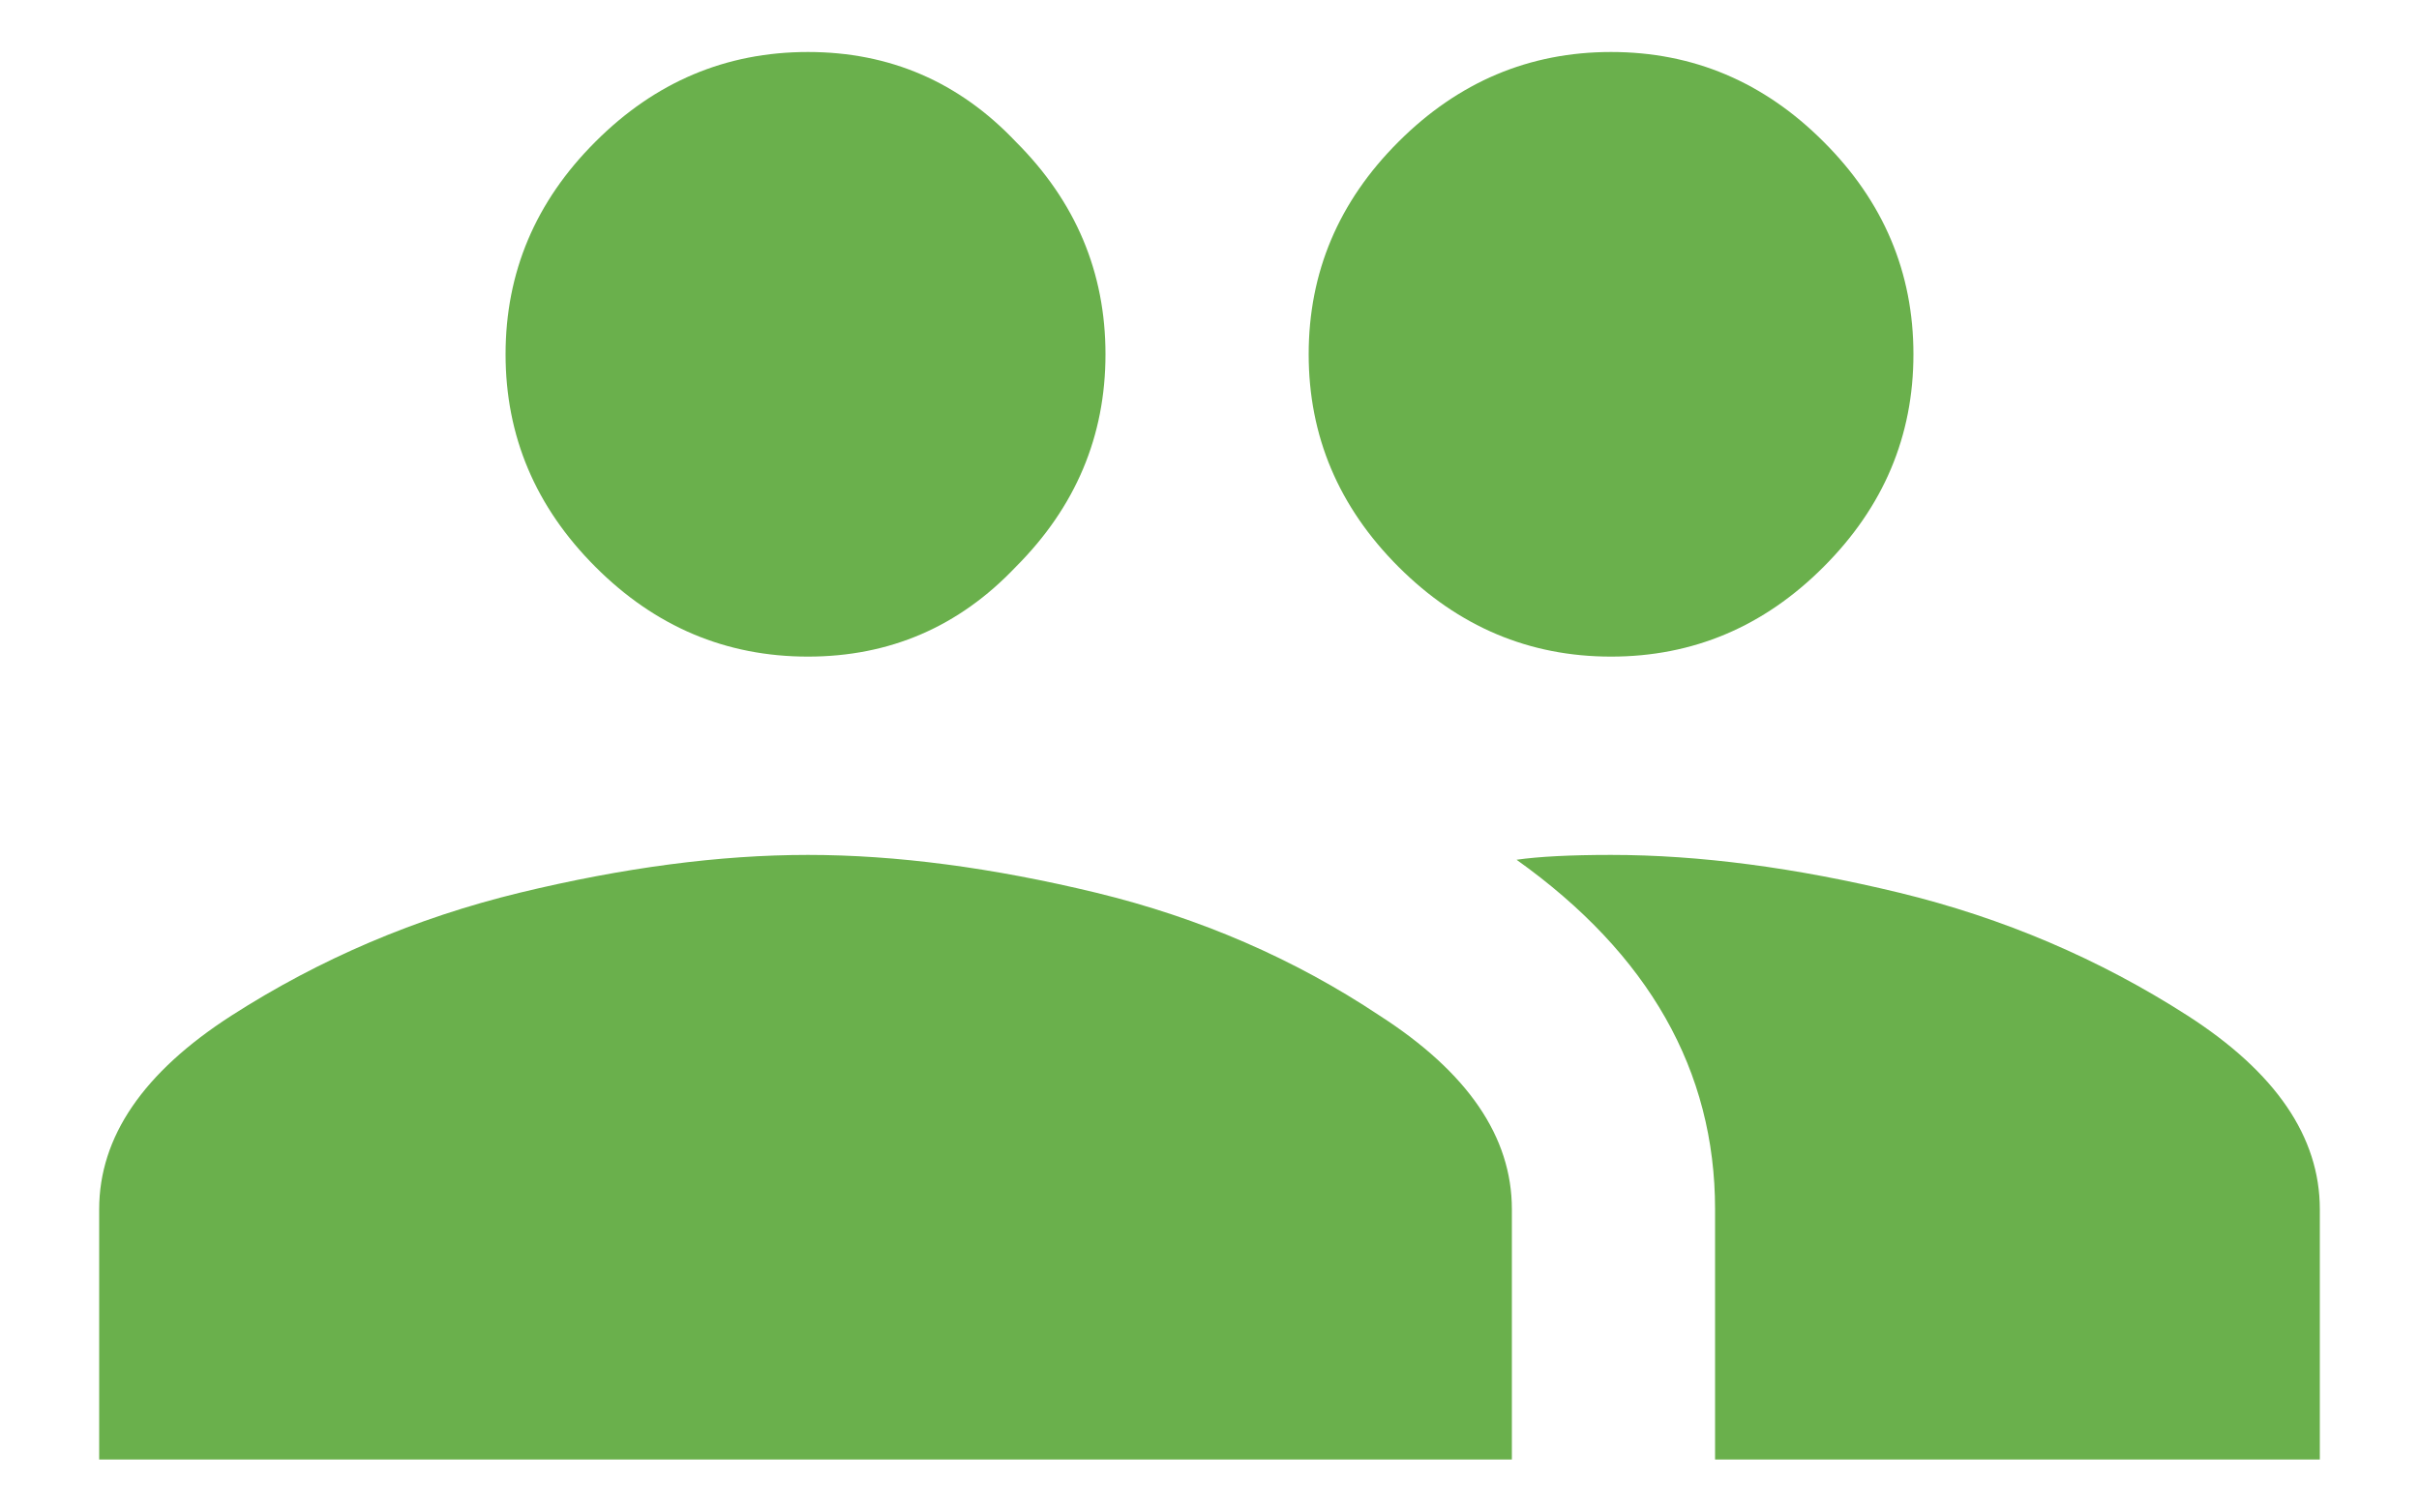
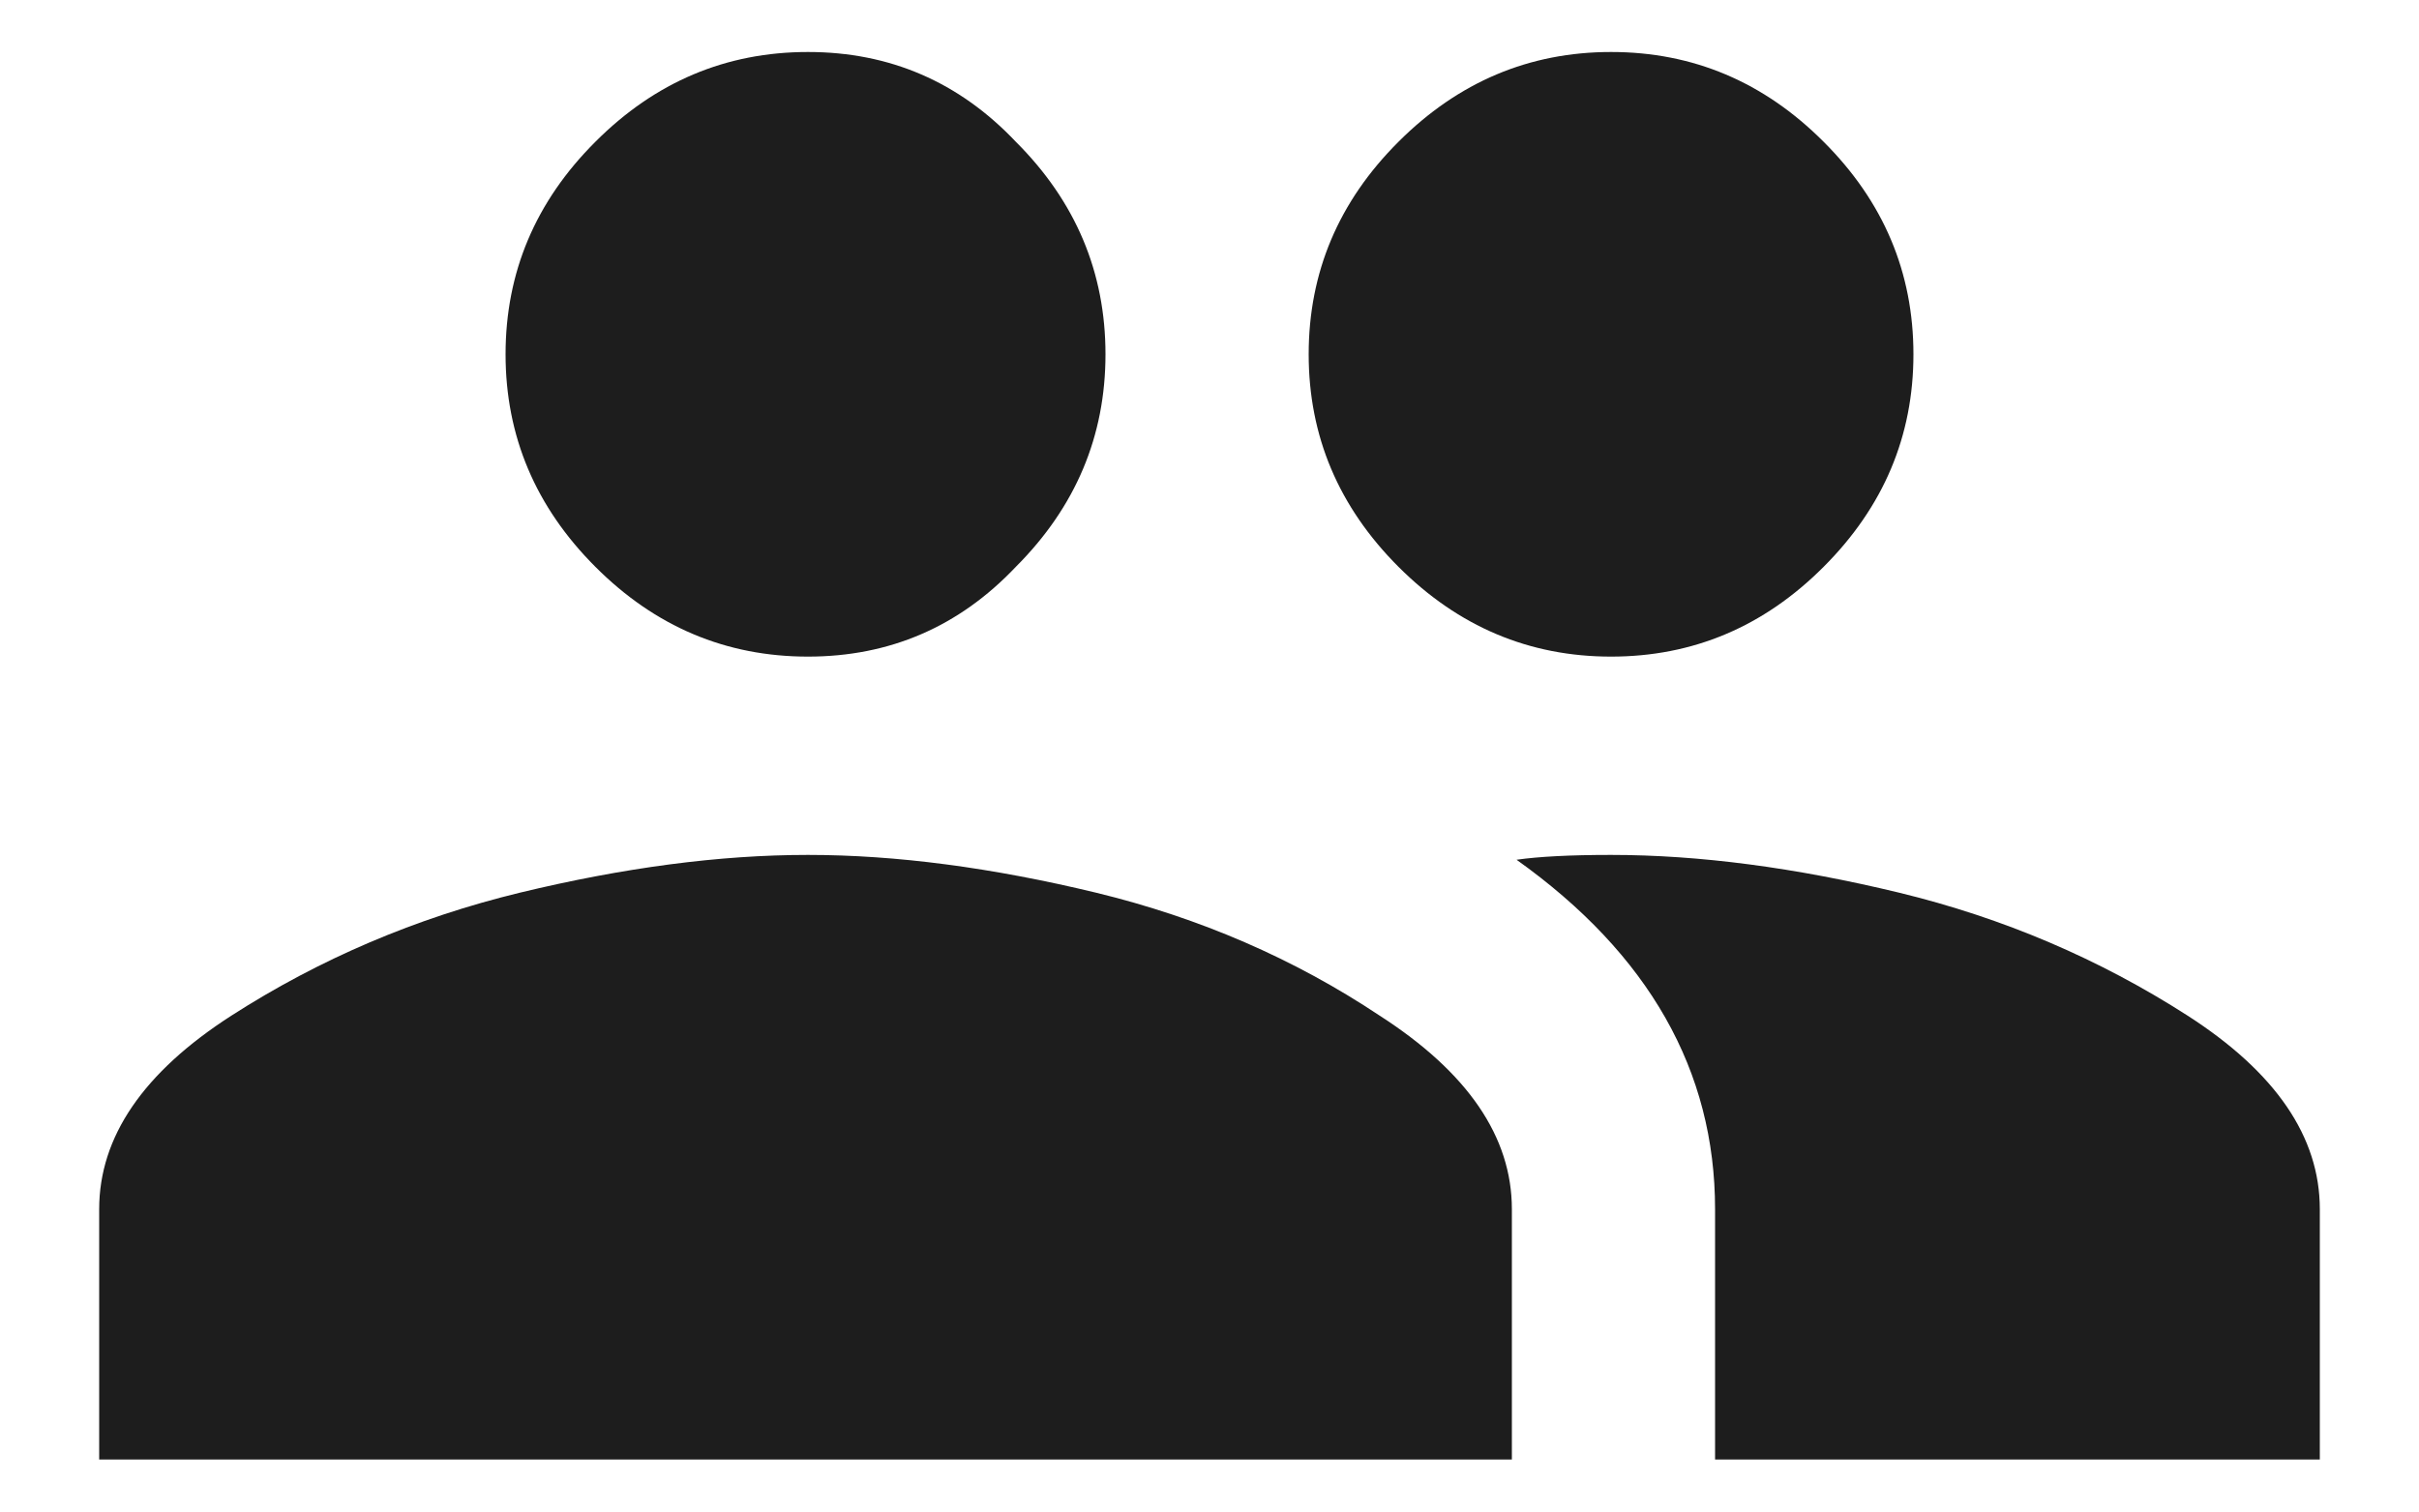
<svg xmlns="http://www.w3.org/2000/svg" width="16" height="10" viewBox="0 0 16 10" fill="none">
-   <path d="M10.656 5.656C11.24 5.656 11.875 5.74 12.562 5.906C13.25 6.073 13.885 6.344 14.469 6.719C15.052 7.094 15.344 7.521 15.344 8V9.656H11.344V8C11.344 7.083 10.906 6.312 10.031 5.688C10.177 5.667 10.385 5.656 10.656 5.656ZM3.438 5.906C4.125 5.74 4.76 5.656 5.344 5.656C5.927 5.656 6.562 5.74 7.25 5.906C7.938 6.073 8.562 6.344 9.125 6.719C9.708 7.094 10 7.521 10 8V9.656H0.656V8C0.656 7.521 0.948 7.094 1.531 6.719C2.115 6.344 2.75 6.073 3.438 5.906ZM6.719 3.75C6.344 4.146 5.885 4.344 5.344 4.344C4.802 4.344 4.333 4.146 3.938 3.75C3.542 3.354 3.344 2.885 3.344 2.344C3.344 1.802 3.542 1.333 3.938 0.938C4.333 0.542 4.802 0.344 5.344 0.344C5.885 0.344 6.344 0.542 6.719 0.938C7.115 1.333 7.312 1.802 7.312 2.344C7.312 2.885 7.115 3.354 6.719 3.75ZM12.062 3.75C11.667 4.146 11.198 4.344 10.656 4.344C10.115 4.344 9.646 4.146 9.25 3.75C8.854 3.354 8.656 2.885 8.656 2.344C8.656 1.802 8.854 1.333 9.25 0.938C9.646 0.542 10.115 0.344 10.656 0.344C11.198 0.344 11.667 0.542 12.062 0.938C12.458 1.333 12.656 1.802 12.656 2.344C12.656 2.885 12.458 3.354 12.062 3.75Z" fill="#6AB04C" />
+   <path d="M10.656 5.656C11.24 5.656 11.875 5.74 12.562 5.906C13.25 6.073 13.885 6.344 14.469 6.719C15.052 7.094 15.344 7.521 15.344 8V9.656H11.344V8C11.344 7.083 10.906 6.312 10.031 5.688C10.177 5.667 10.385 5.656 10.656 5.656ZM3.438 5.906C4.125 5.74 4.76 5.656 5.344 5.656C5.927 5.656 6.562 5.74 7.25 5.906C7.938 6.073 8.562 6.344 9.125 6.719C9.708 7.094 10 7.521 10 8V9.656H0.656V8C0.656 7.521 0.948 7.094 1.531 6.719C2.115 6.344 2.75 6.073 3.438 5.906ZM6.719 3.75C6.344 4.146 5.885 4.344 5.344 4.344C4.802 4.344 4.333 4.146 3.938 3.75C3.542 3.354 3.344 2.885 3.344 2.344C3.344 1.802 3.542 1.333 3.938 0.938C4.333 0.542 4.802 0.344 5.344 0.344C5.885 0.344 6.344 0.542 6.719 0.938C7.115 1.333 7.312 1.802 7.312 2.344C7.312 2.885 7.115 3.354 6.719 3.75ZM12.062 3.75C11.667 4.146 11.198 4.344 10.656 4.344C10.115 4.344 9.646 4.146 9.25 3.75C8.854 3.354 8.656 2.885 8.656 2.344C8.656 1.802 8.854 1.333 9.25 0.938C9.646 0.542 10.115 0.344 10.656 0.344C11.198 0.344 11.667 0.542 12.062 0.938C12.458 1.333 12.656 1.802 12.656 2.344C12.656 2.885 12.458 3.354 12.062 3.75Z" fill="#1D1D1D" />
</svg>
